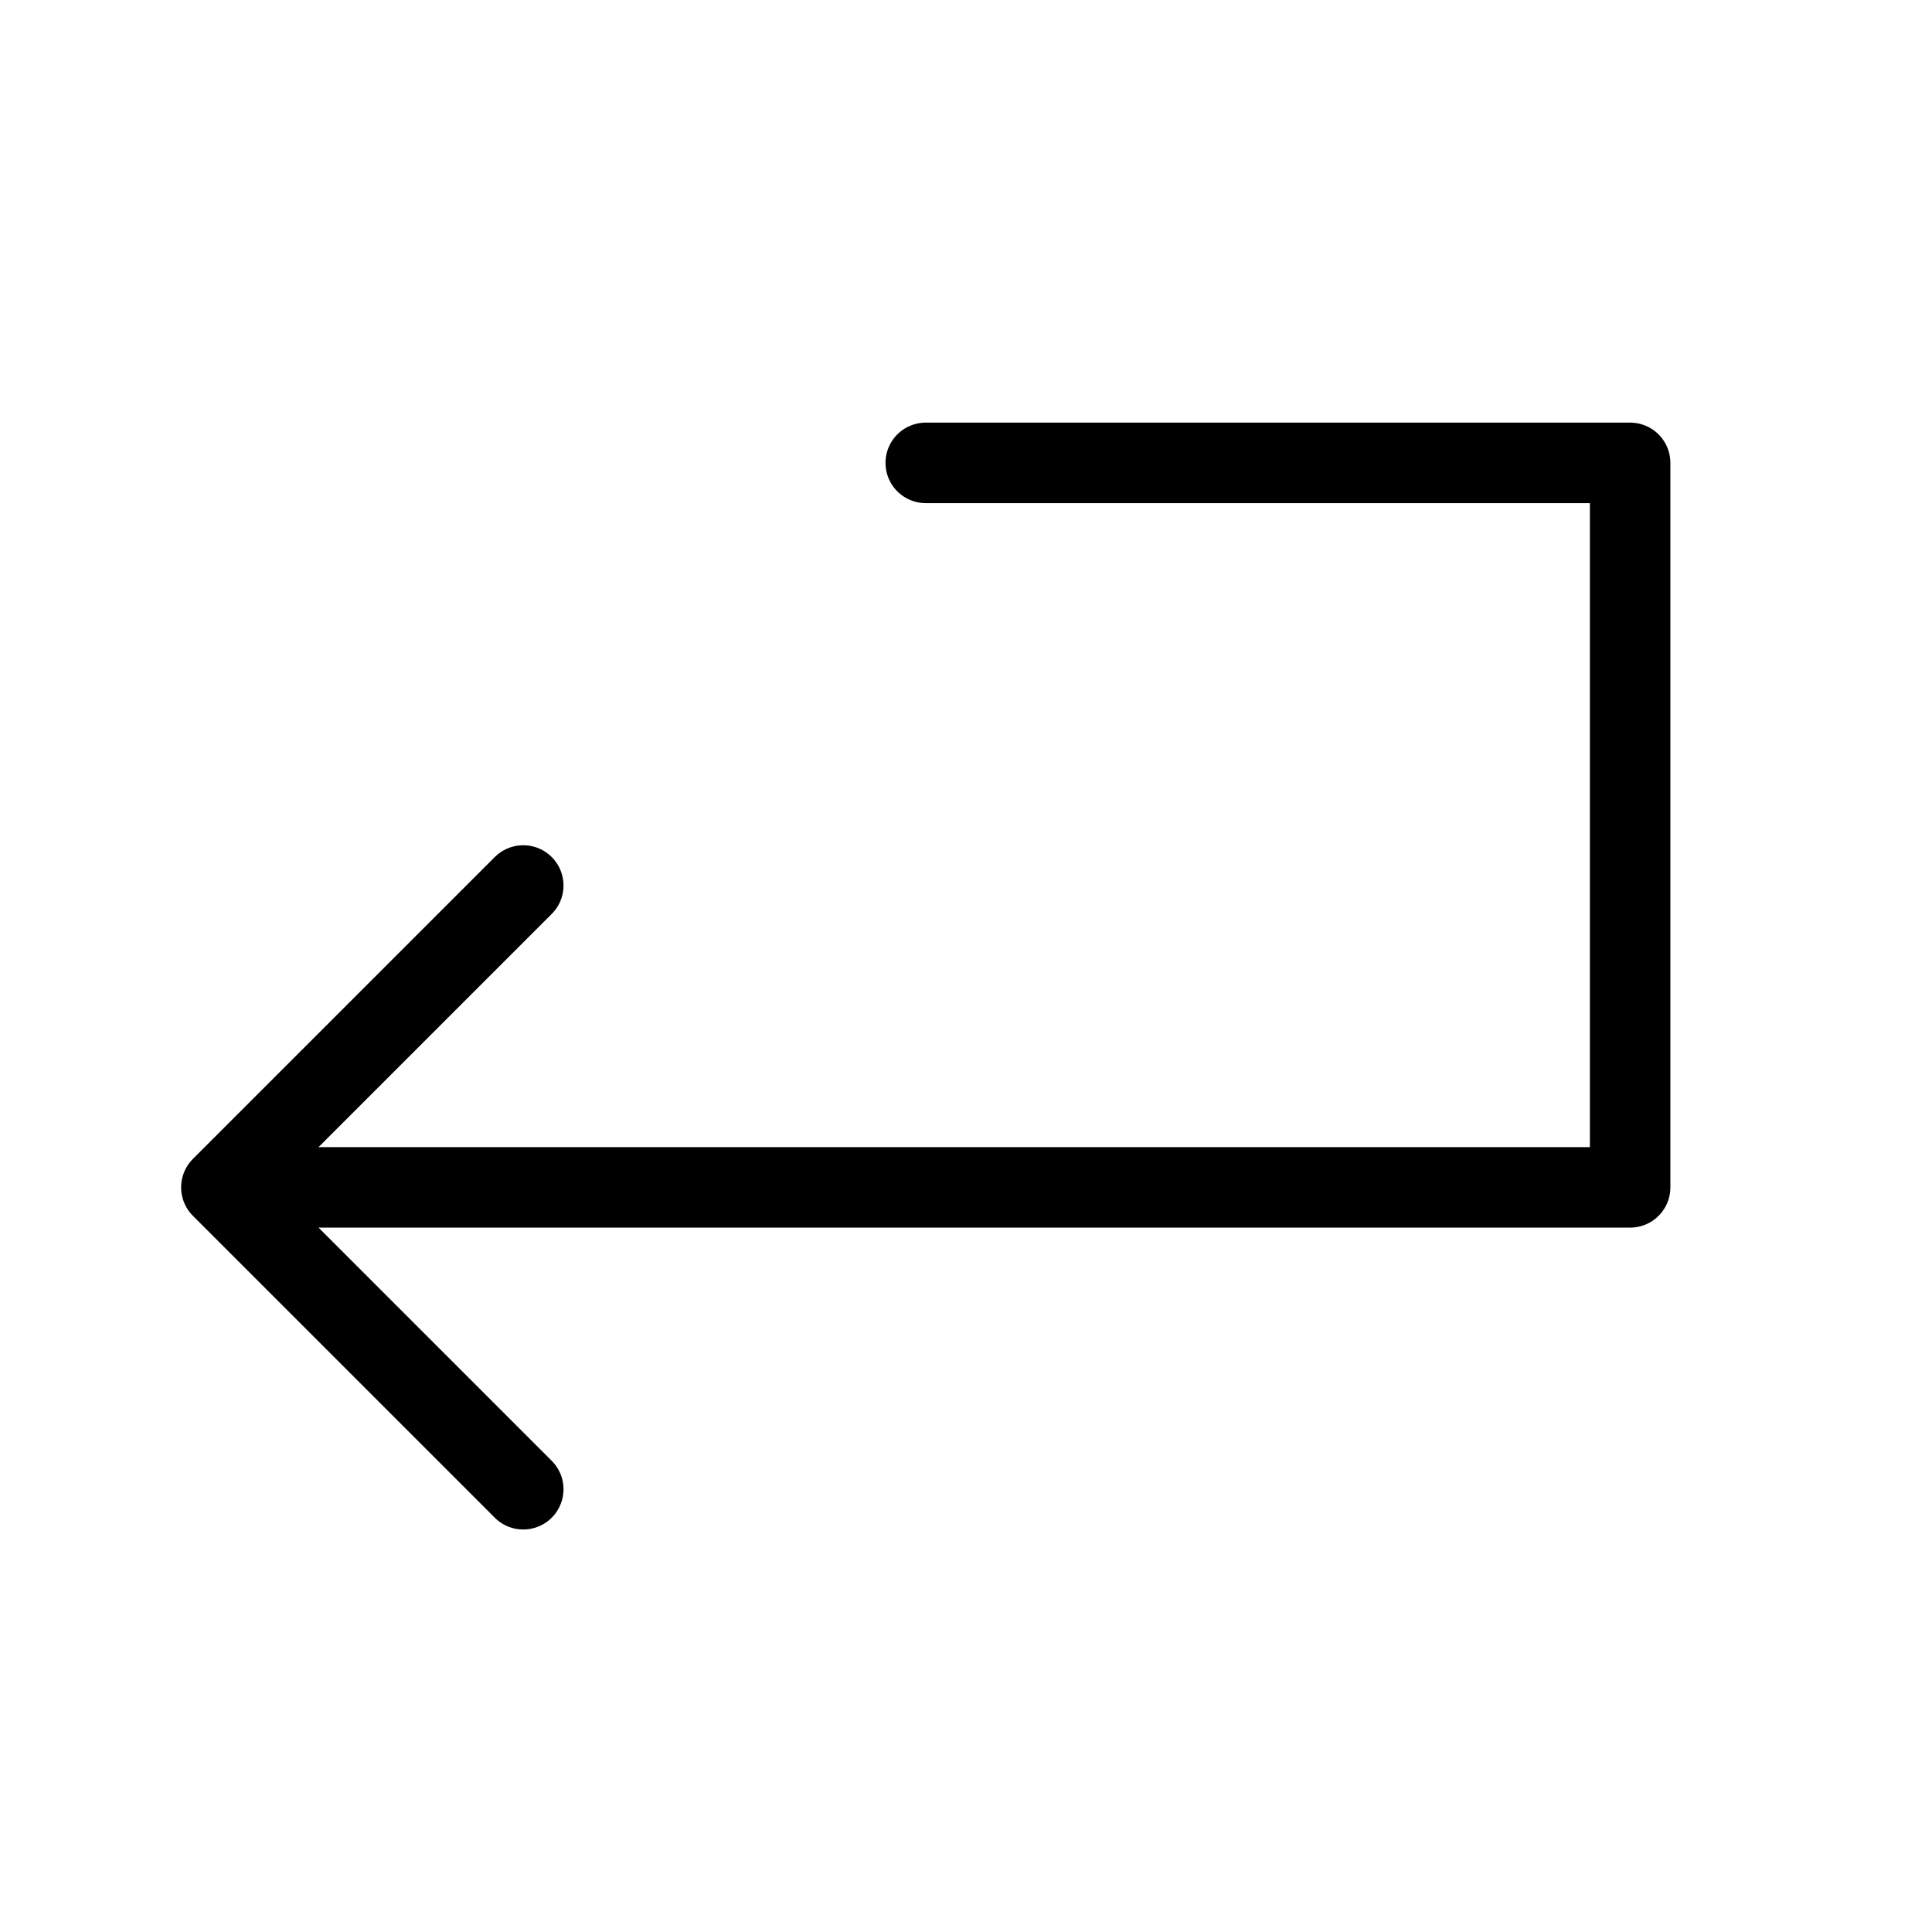
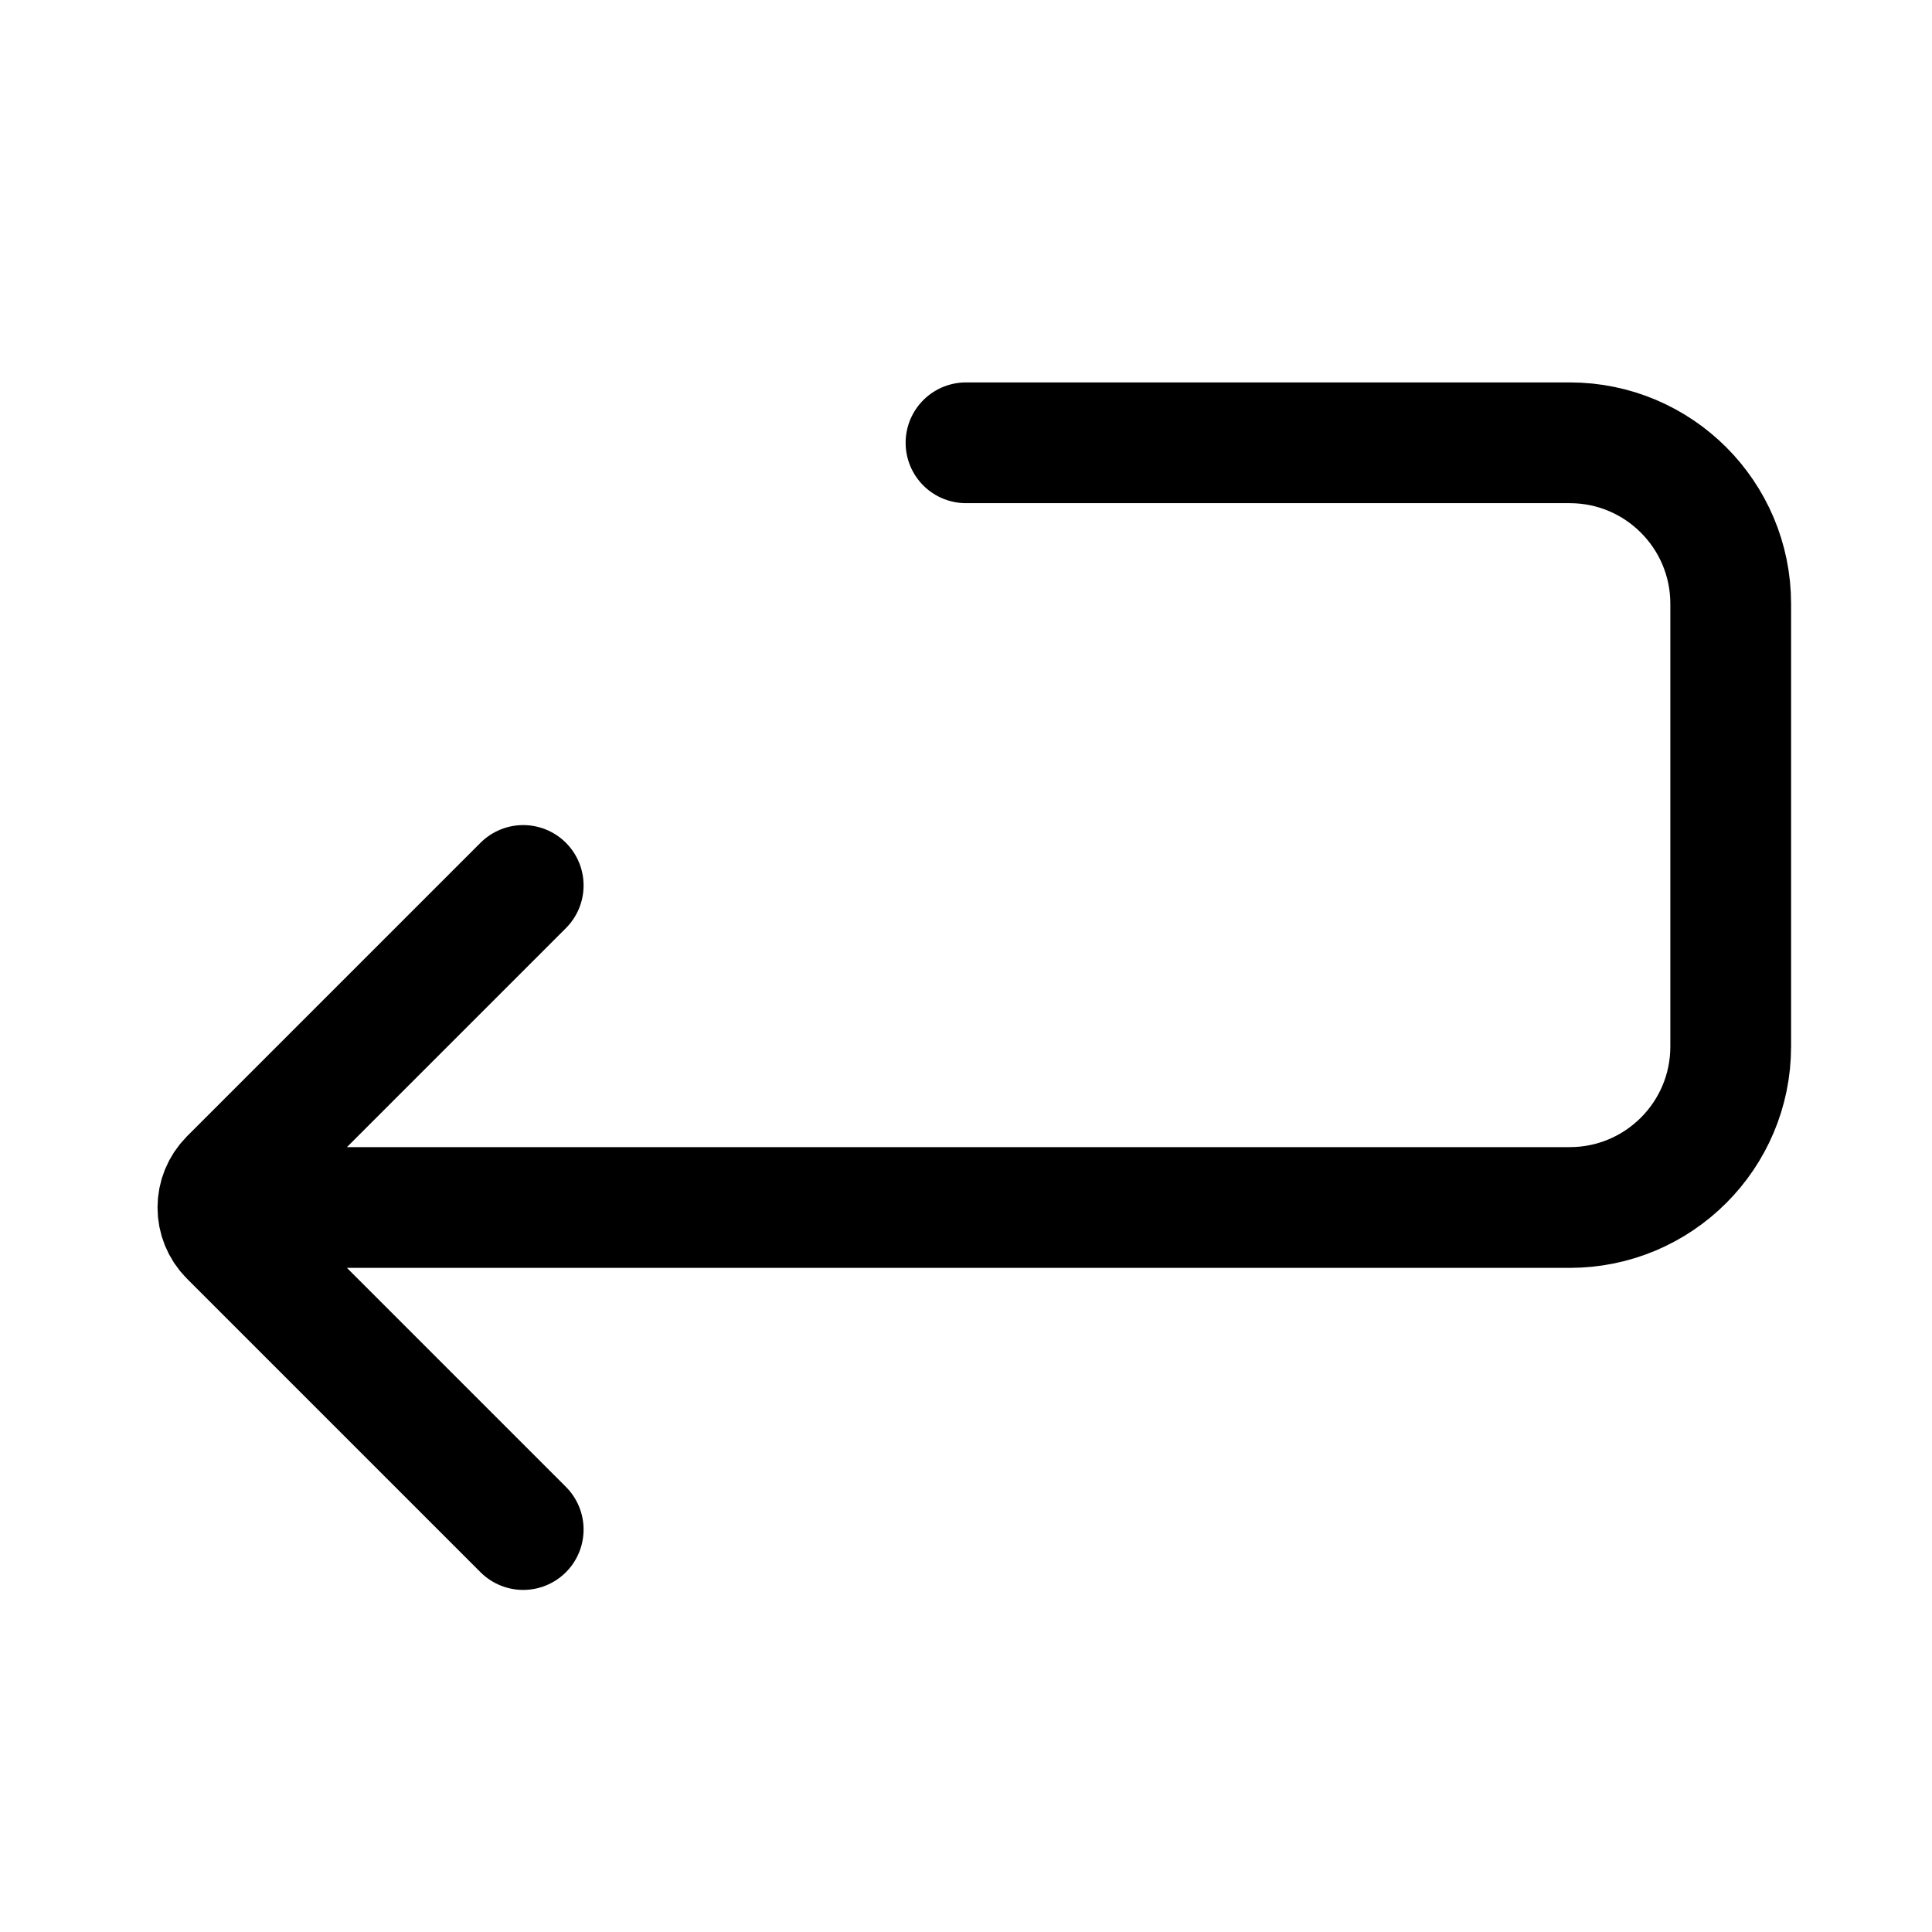
- <svg xmlns="http://www.w3.org/2000/svg" width="16" height="16" viewBox="0 0 24 24" fill="none">
-   <path d="M6.5 11L2.75 14.75L6.5 18.5M2.75 14.75H20.25V5.75H11.5" stroke="currentColor" stroke-width="1" stroke-linecap="round" stroke-linejoin="round" />
+ <svg xmlns="http://www.w3.org/2000/svg" width="16" height="16" viewBox="0 0 16 16" fill="none">
+   <path d="M4.333 12.667L1.902 10.236C1.772 10.106 1.772 9.895 1.902 9.764L4.333 7.333M2.167 10H13C13.736 10 14.333 9.403 14.333 8.667V5C14.333 4.264 13.736 3.667 13 3.667H8" stroke="currentColor" stroke-linecap="round" stroke-linejoin="round" stroke-width="1" />
</svg>
